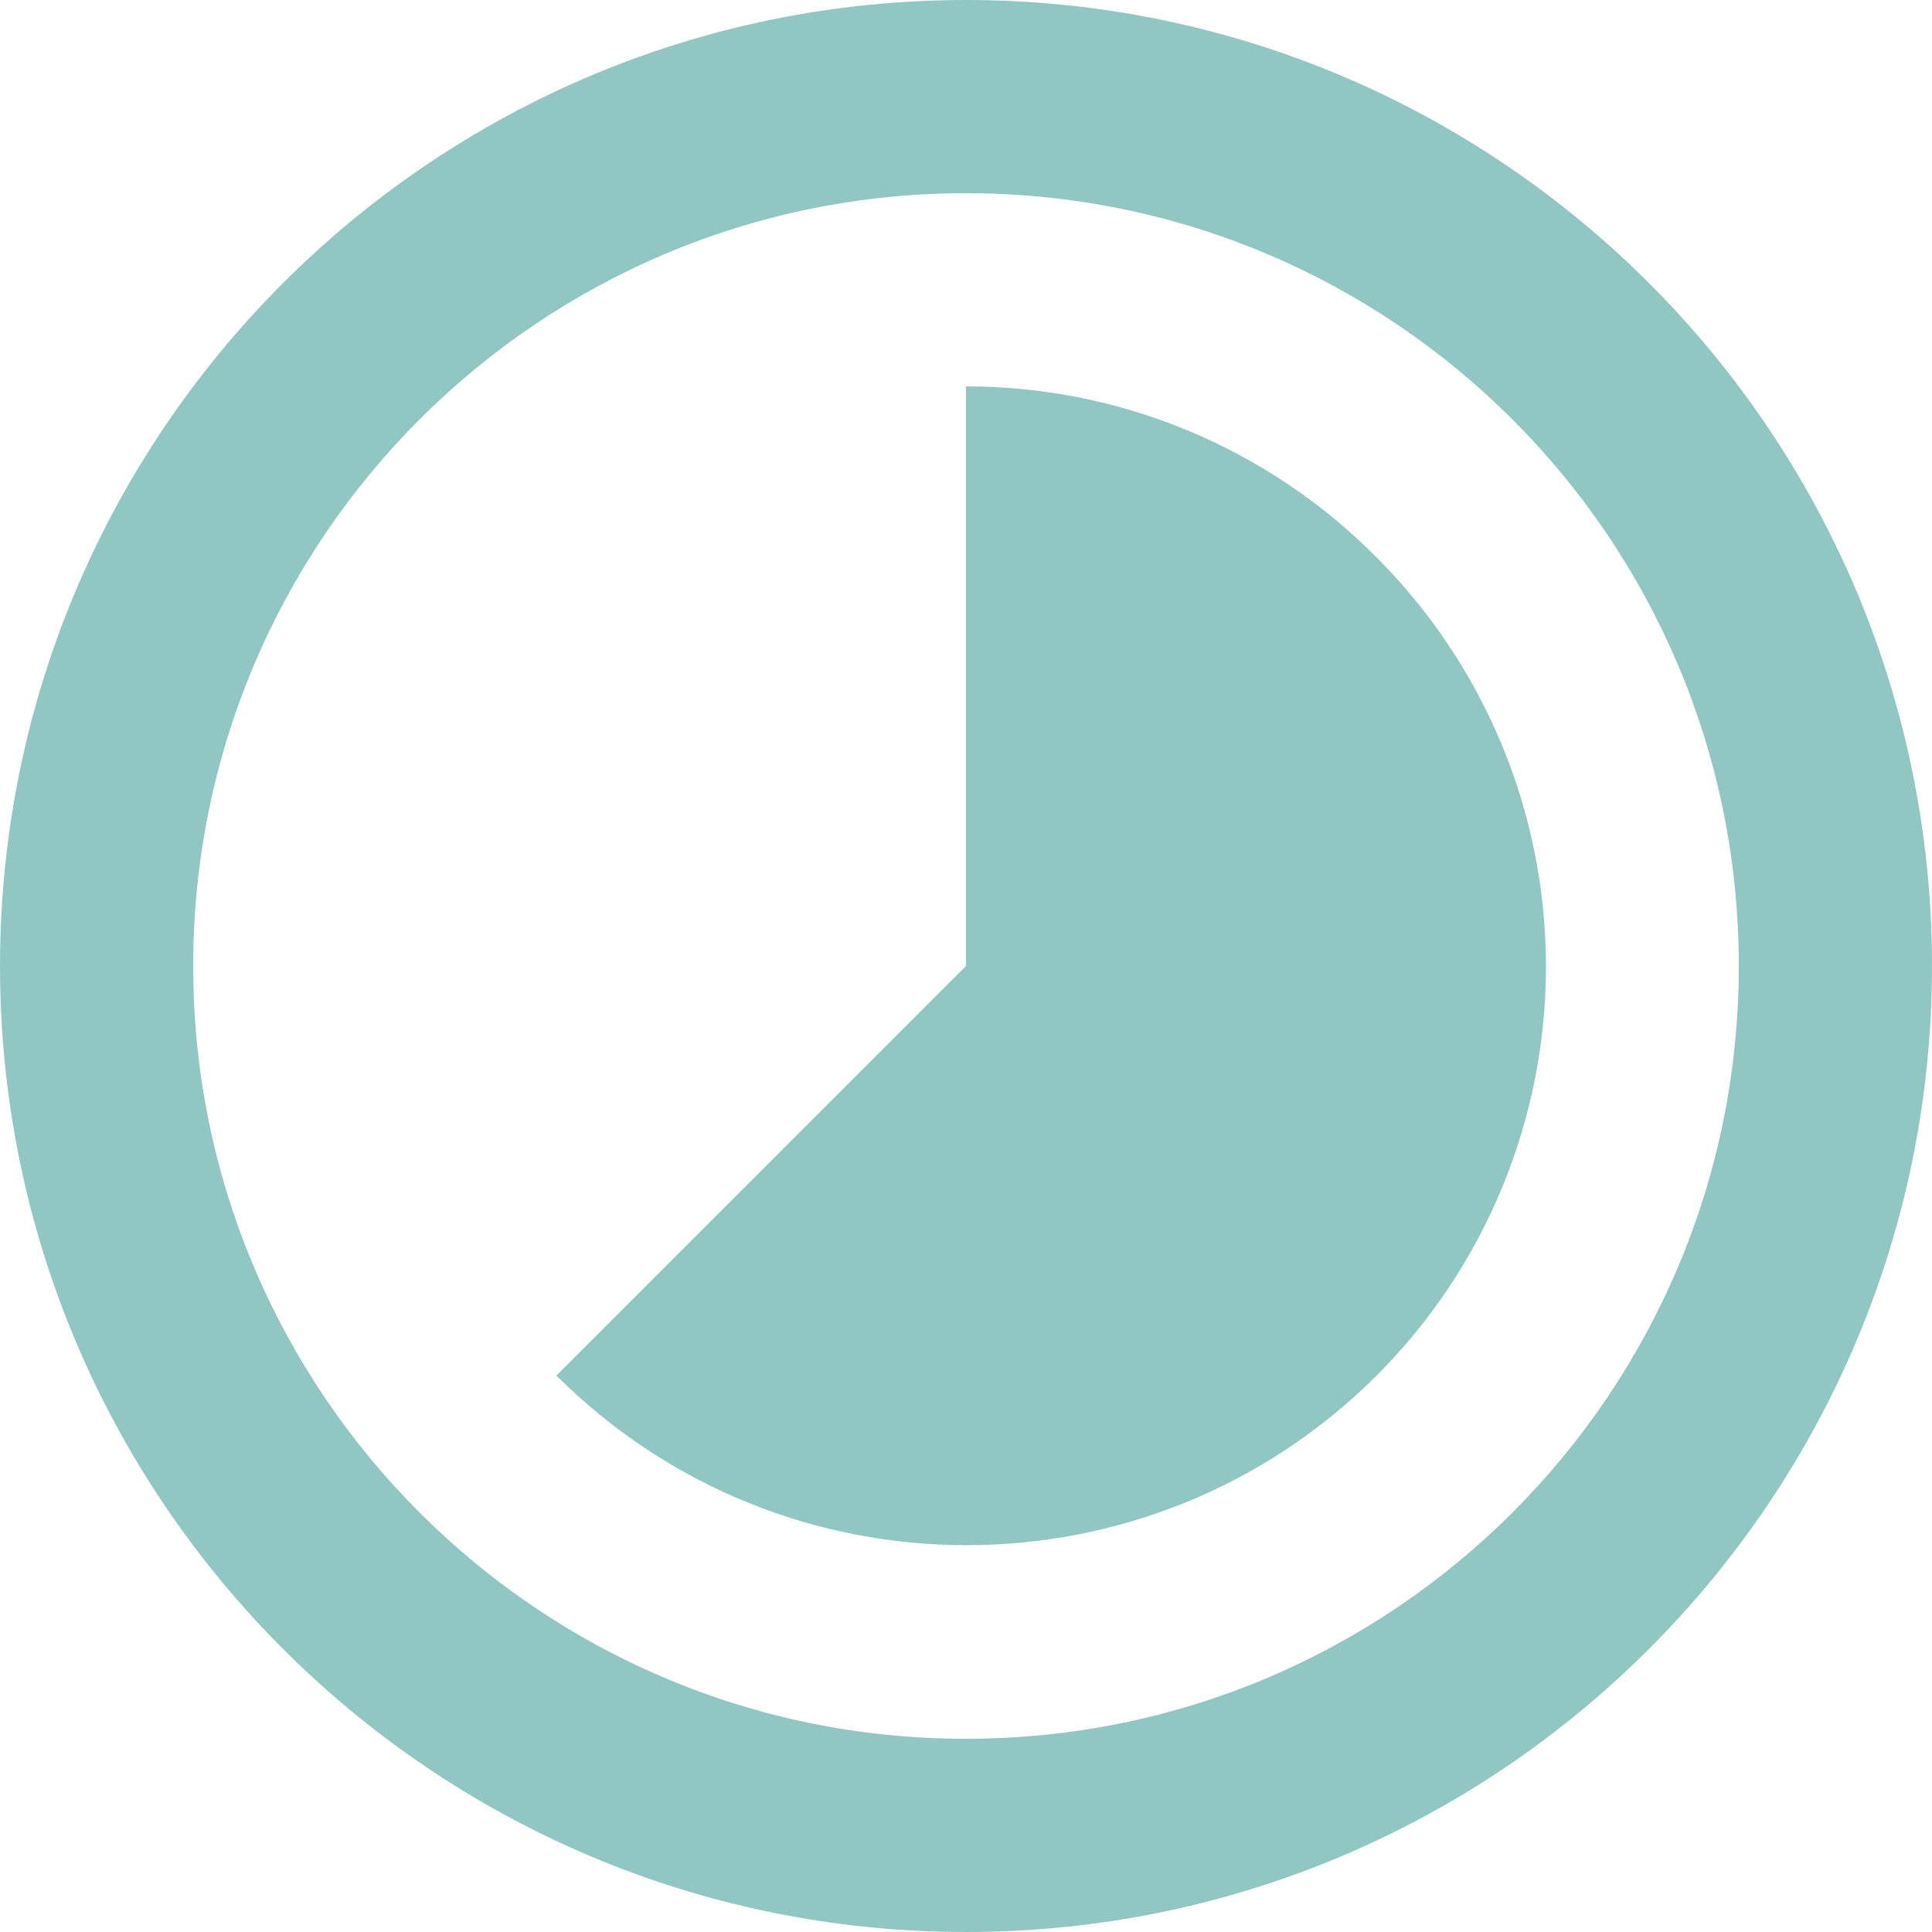
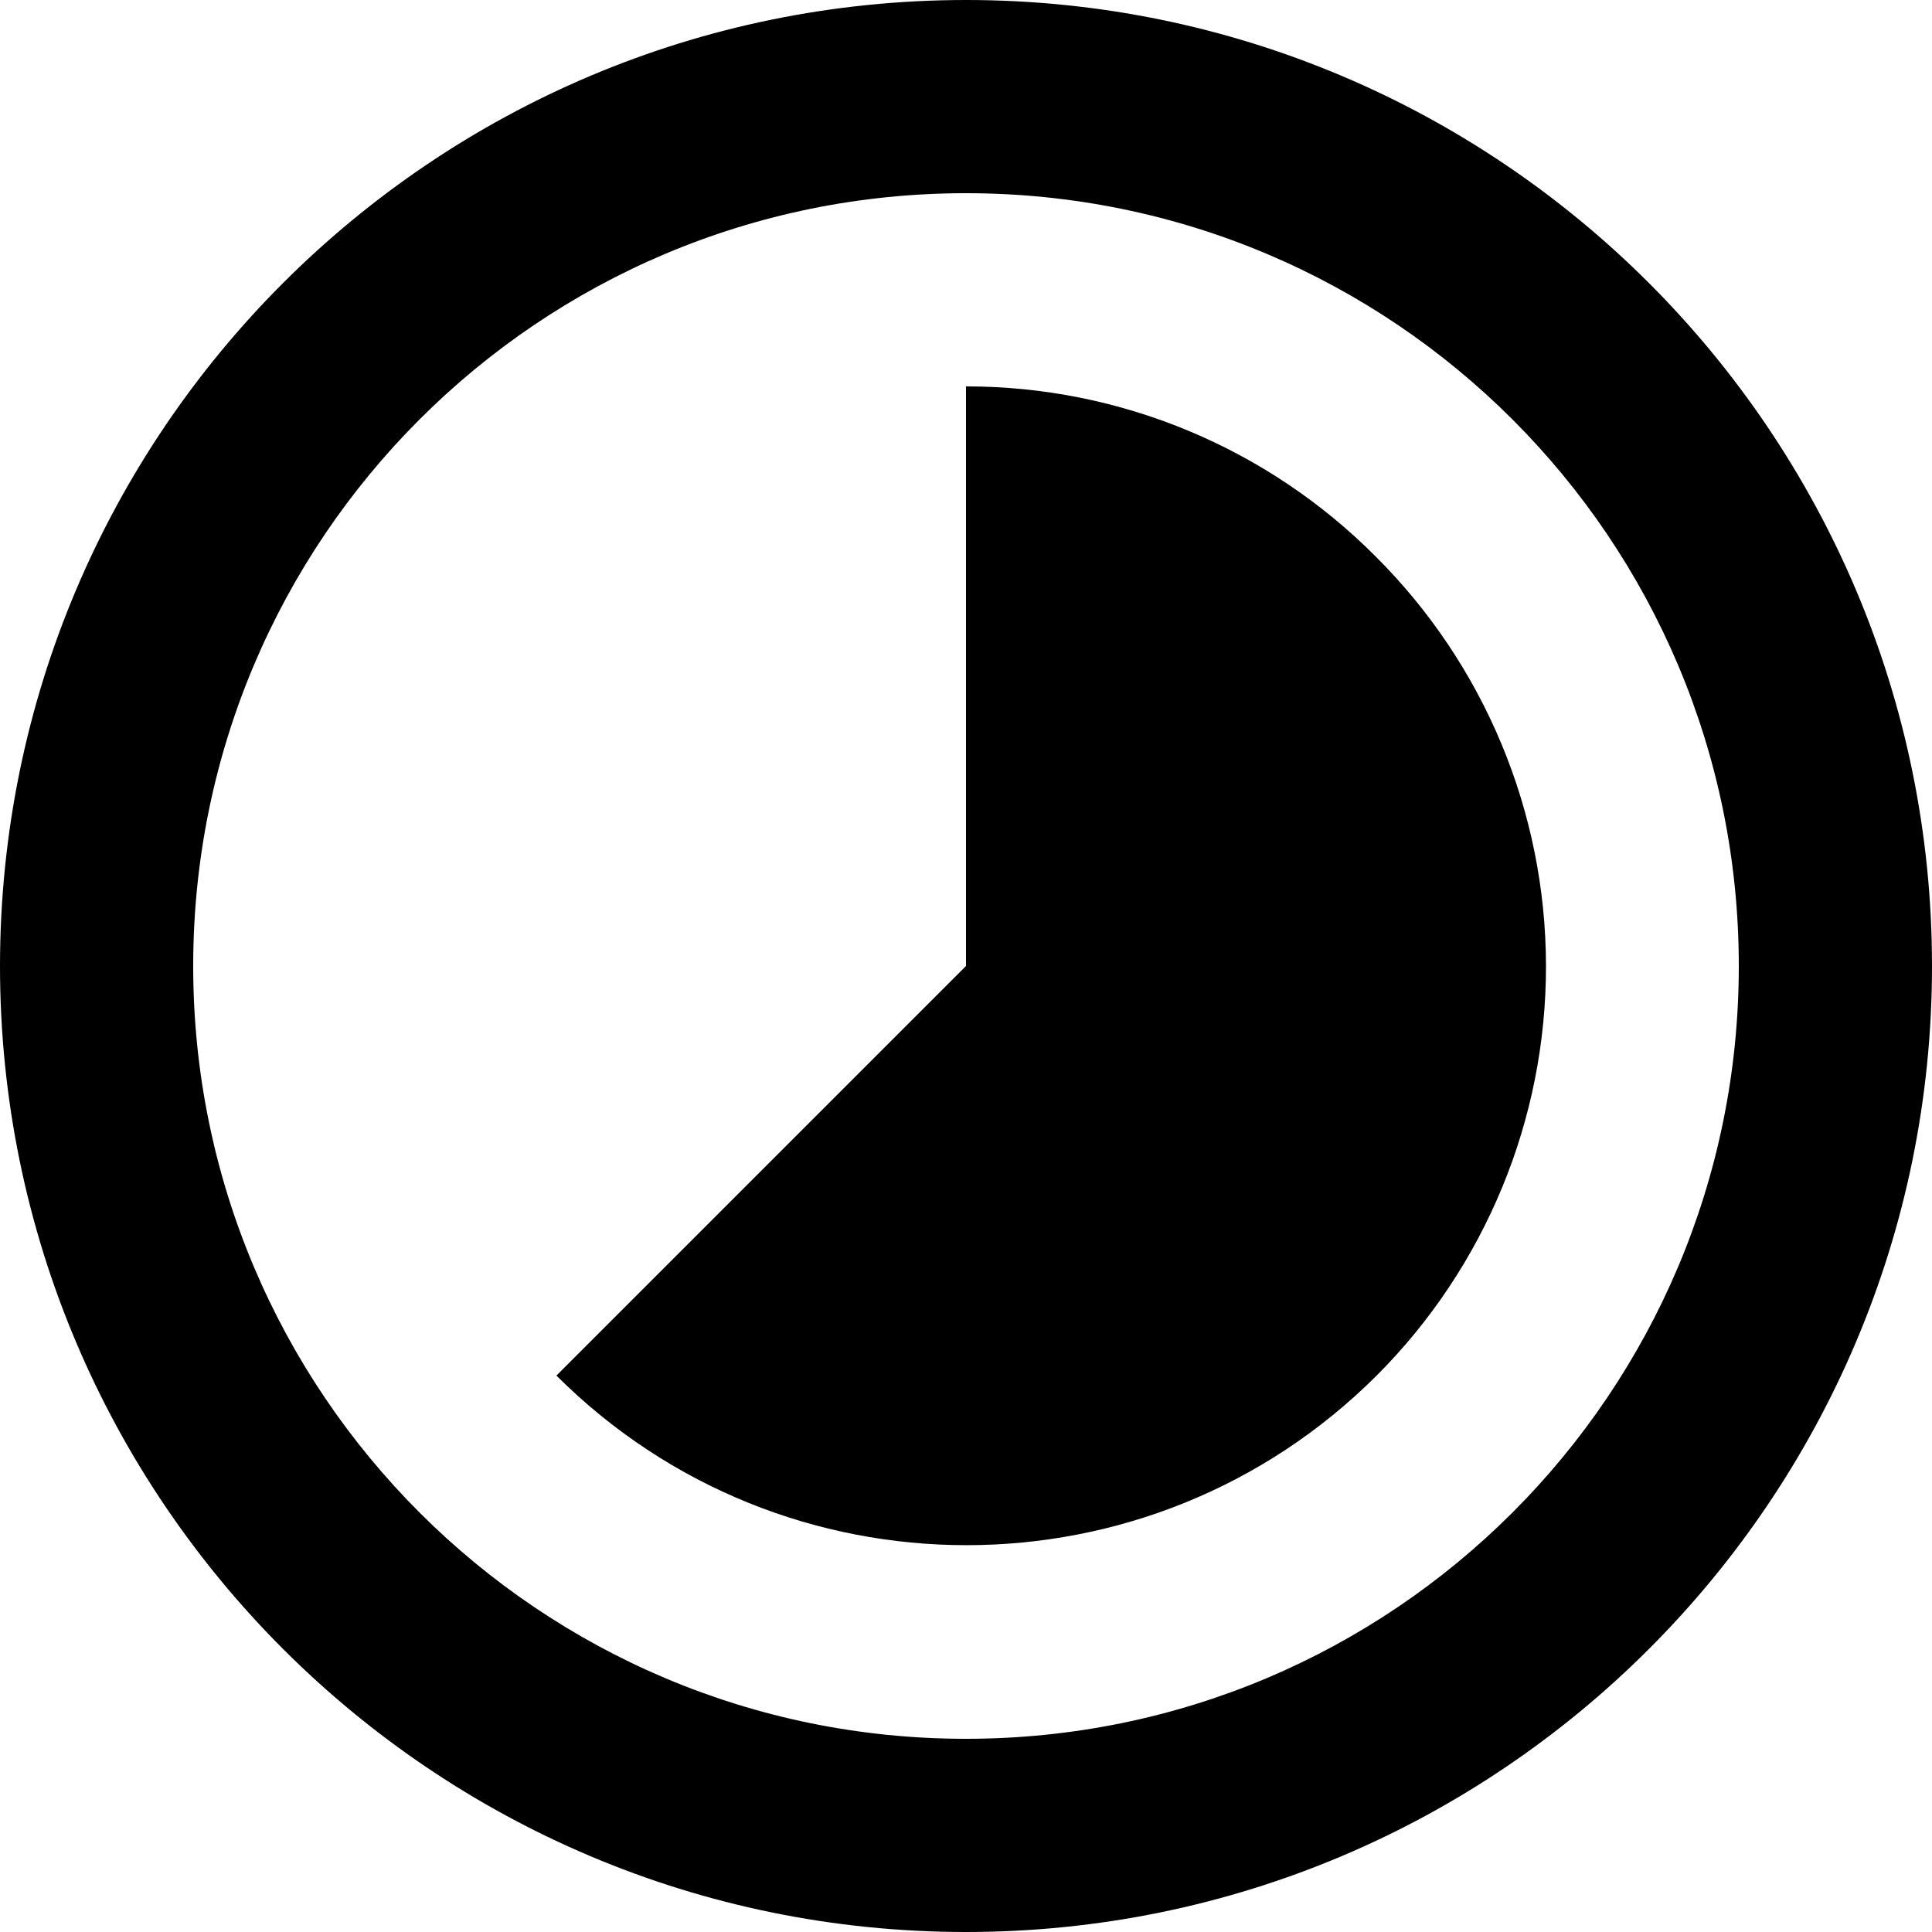
<svg xmlns="http://www.w3.org/2000/svg" width="11" height="11" fill="none" viewBox="0 0 11 11">
-   <path fill="#90C7C3" d="M7.832 3.168A3.286 3.286 0 005.5 2.2v3.3L3.168 7.832a3.306 3.306 0 004.67 0 3.295 3.295 0 00-.006-4.664zM5.5 0A5.502 5.502 0 000 5.5C0 8.536 2.464 11 5.5 11S11 8.536 11 5.5 8.536 0 5.5 0zm0 9.9a4.399 4.399 0 01-4.4-4.4c0-2.431 1.969-4.4 4.4-4.4s4.4 1.969 4.4 4.4-1.969 4.4-4.4 4.4z" />
+   <path fill="#000" d="M7.832 3.168A3.286 3.286 0 005.5 2.2v3.3L3.168 7.832a3.306 3.306 0 004.67 0 3.295 3.295 0 00-.006-4.664zM5.5 0A5.502 5.502 0 000 5.5C0 8.536 2.464 11 5.5 11S11 8.536 11 5.5 8.536 0 5.5 0zm0 9.9a4.399 4.399 0 01-4.4-4.4c0-2.431 1.969-4.4 4.4-4.4s4.4 1.969 4.4 4.4-1.969 4.4-4.4 4.4z" />
</svg>
